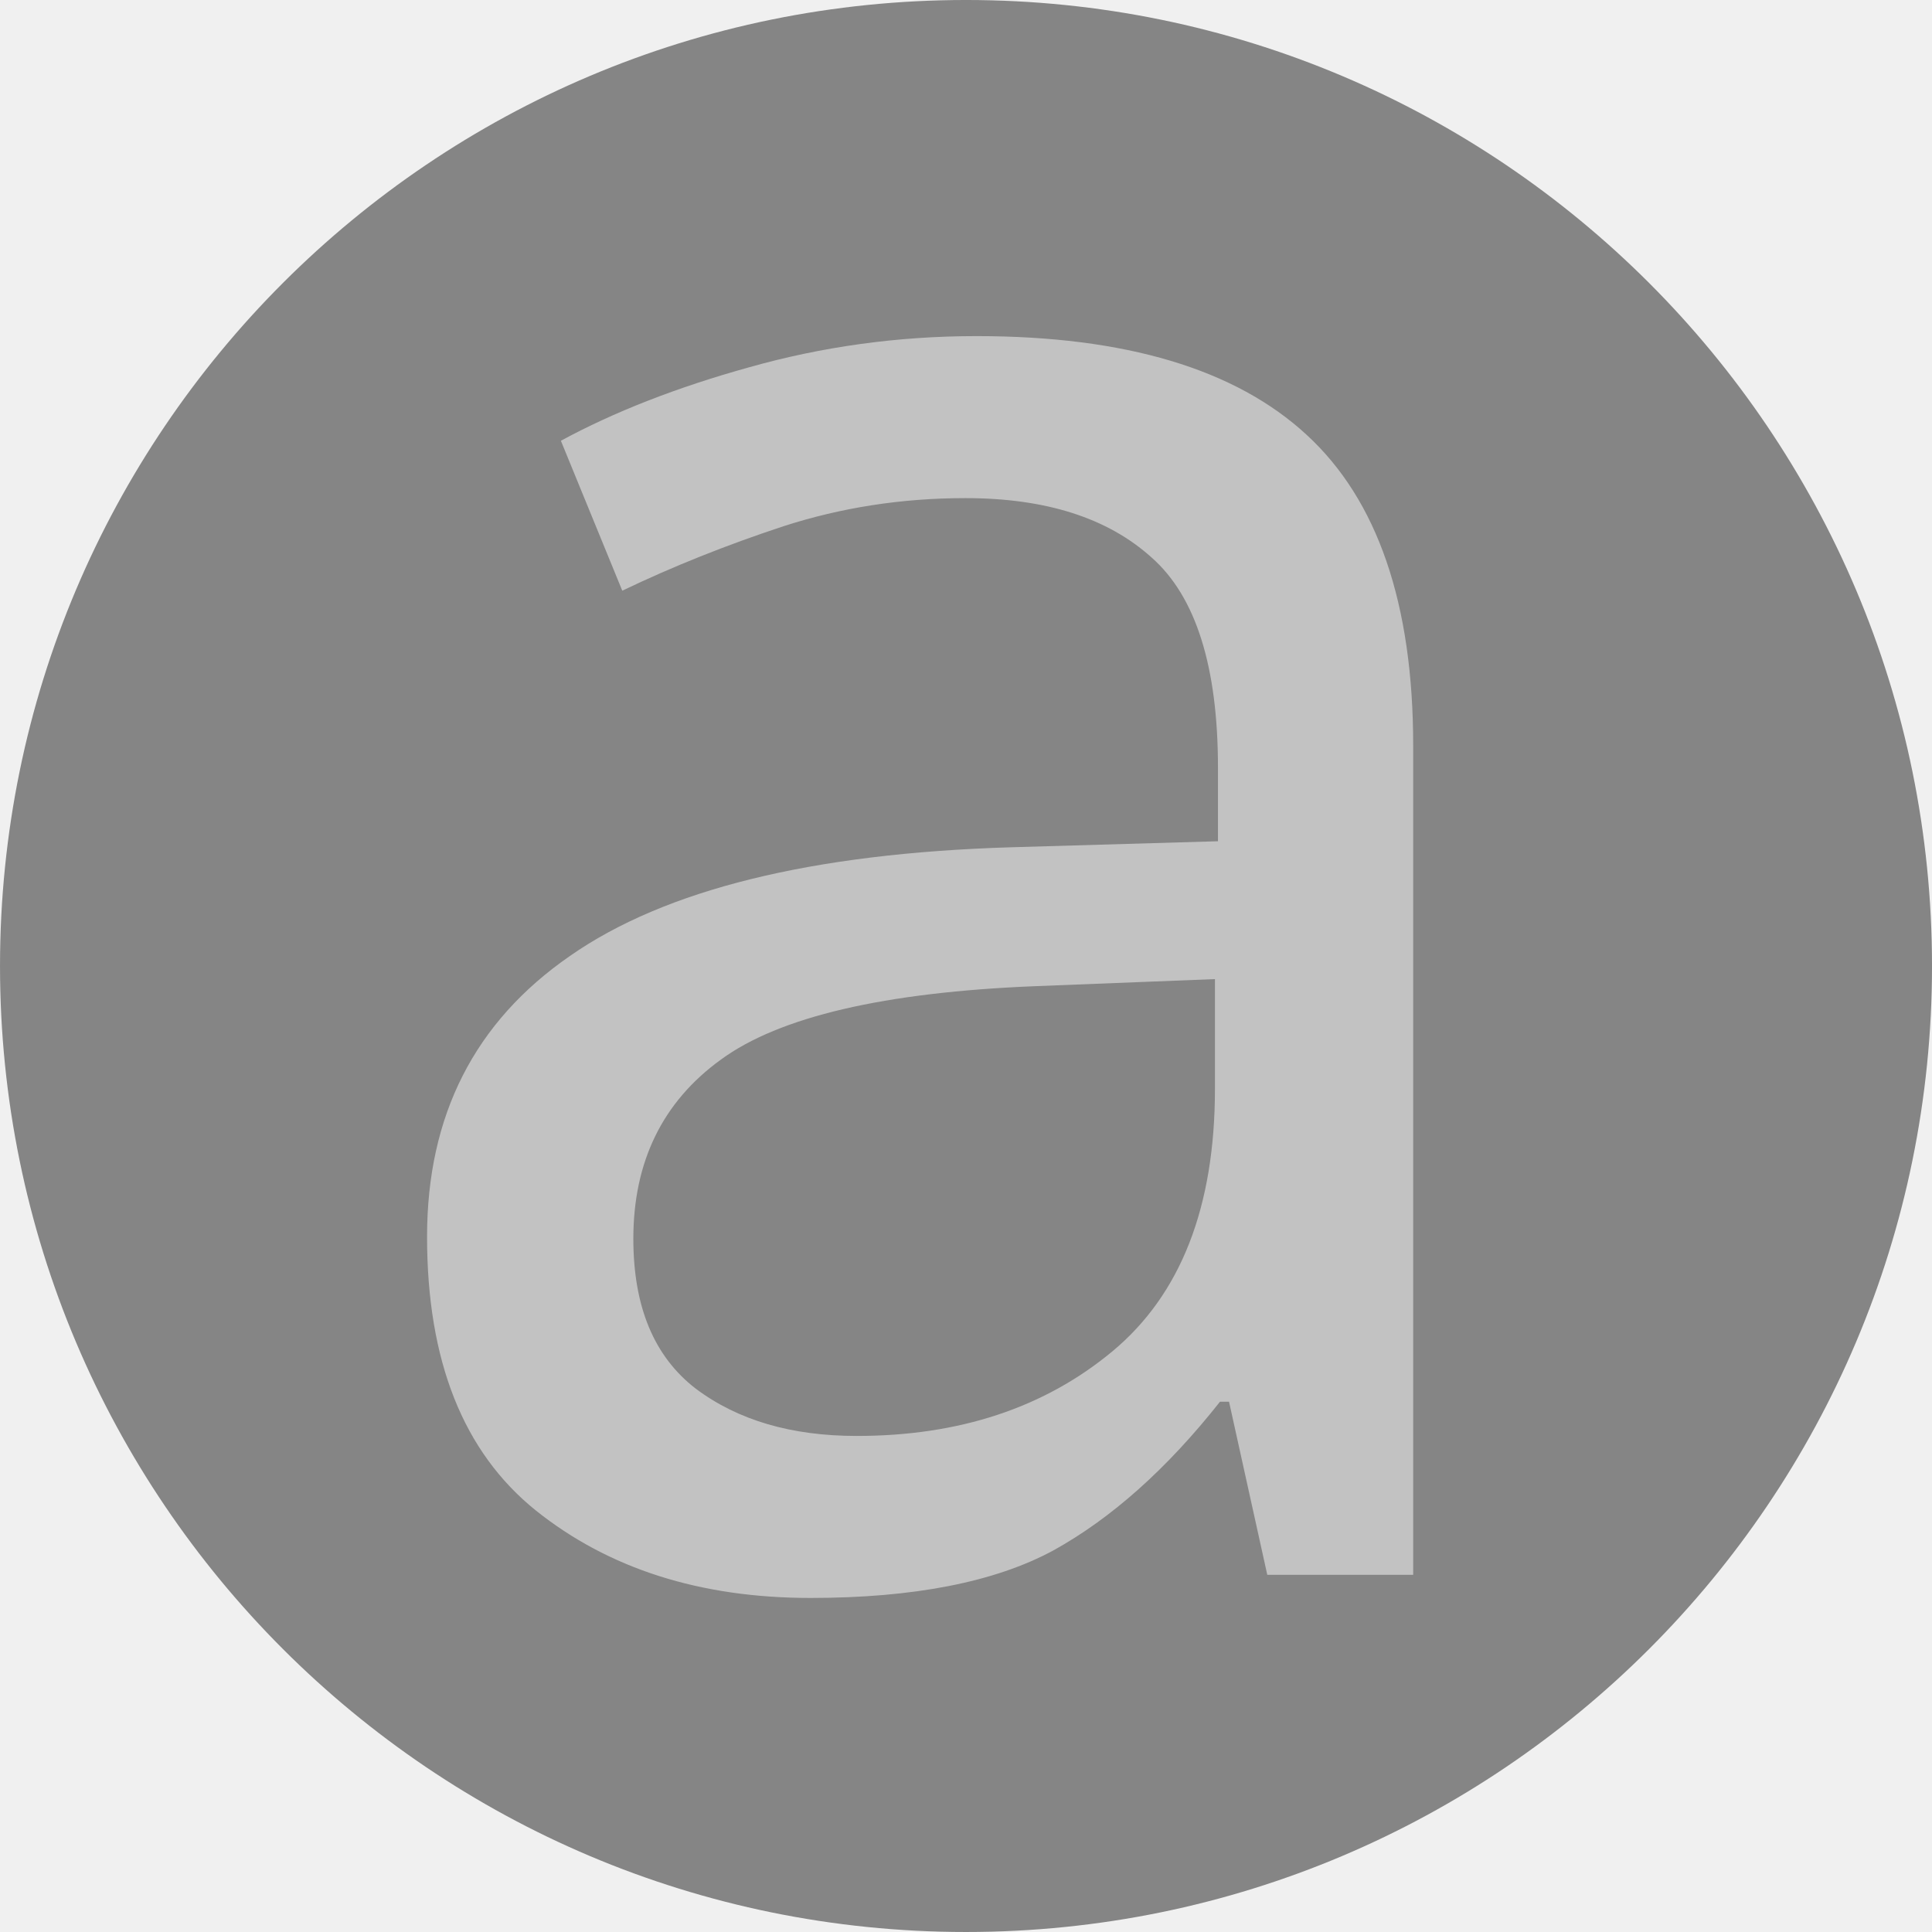
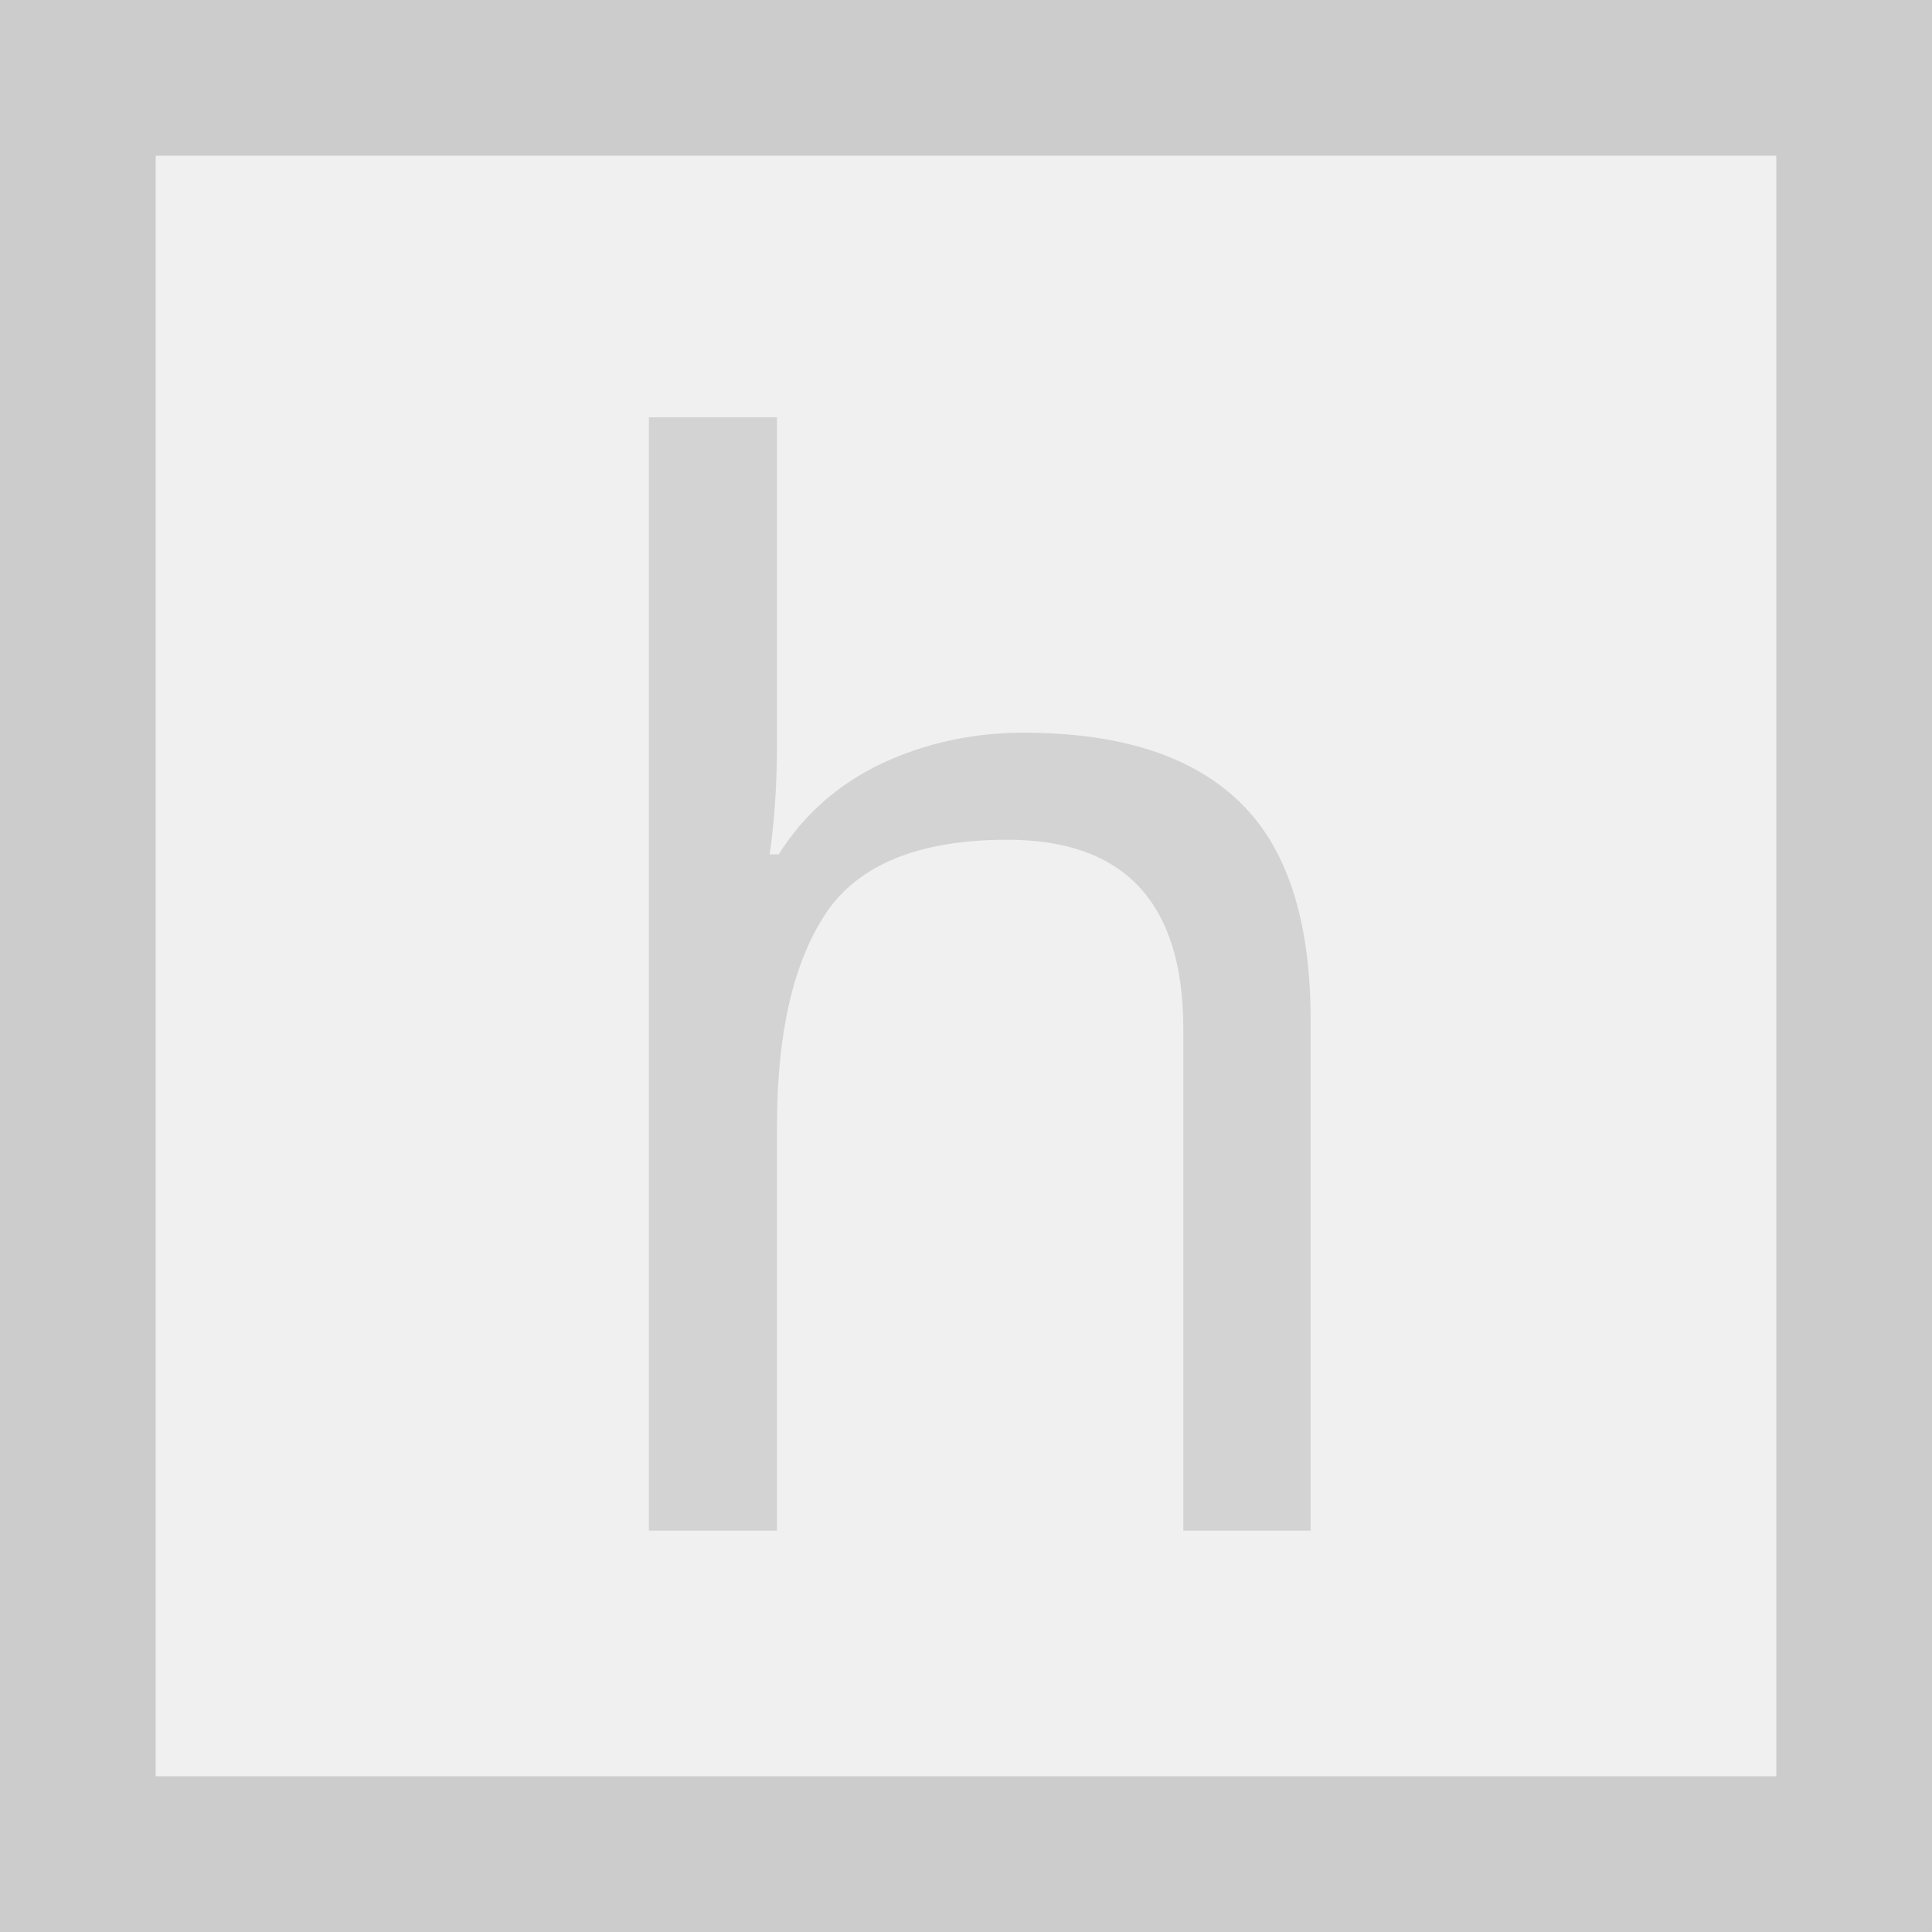
- <svg xmlns="http://www.w3.org/2000/svg" width="30mm" height="30mm" viewBox="0 0 30 30" version="1.1" id="svg8">
+ <svg xmlns="http://www.w3.org/2000/svg" xmlns:ns1="http://www.openswatchbook.org/uri/2009/osb" width="37.225mm" height="37.225mm" viewBox="0 0 37.225 37.225" version="1.1" id="svg8">
  <defs id="defs2">
+     <linearGradient id="linearGradient1043" ns1:paint="solid">
+       <stop style="stop-color:#f2f2f2;stop-opacity:1;" offset="0" id="stop1041" />
+     </linearGradient>
    <rect x="53.093" y="103.236" width="25.762" height="35.745" id="rect22" />
    <rect x="71.998" y="116.444" width="58.133" height="59.367" id="rect16" />
  </defs>
-   <g id="layer1" transform="translate(-60.9038,-108.2731)">
+   <g id="layer1" transform="translate(-62.39204,-109.6091)">
    <text xml:space="preserve" style="font-style:normal;font-weight:normal;font-size:10.583px;font-family:sans-serif;fill:#000000;fill-opacity:1;stroke:none;stroke-width:0.265" x="92.521" y="147.111" id="text12">
      <tspan id="tspan10" x="92.521" y="147.111" style="stroke-width:0.265" />
    </text>
    <text xml:space="preserve" id="text14" style="font-style:normal;font-weight:normal;font-size:10.583px;font-family:sans-serif;white-space:pre;shape-inside:url(#rect16);fill:#000000;fill-opacity:1;stroke:none;" />
-     <circle id="path26" cx="75.904" cy="123.273" style="opacity:0.5;fill:#1a1a1a;stroke-width:0.265" r="15" />
-     <text xml:space="preserve" style="font-style:normal;font-variant:normal;font-weight:normal;font-stretch:normal;font-size:35.278px;font-family:'DroidSansMono Nerd Font Mono';-inkscape-font-specification:'DroidSansMono Nerd Font Mono';opacity:0.5;fill:#ffffff;fill-opacity:1;stroke:none;stroke-width:0.265" x="65.911" y="132.73" id="text32">
-       <tspan id="tspan30" x="65.911" y="132.73" style="font-style:normal;font-variant:normal;font-weight:normal;font-stretch:normal;font-size:35.278px;font-family:'DroidSansMono Nerd Font Mono';-inkscape-font-specification:'DroidSansMono Nerd Font Mono';fill:#ffffff;stroke-width:0.265">a</tspan>
+     <rect style="opacity:0.5;fill:none;fill-opacity:1;stroke:#969696;stroke-width:3;stroke-miterlimit:4;stroke-dasharray:none;stroke-opacity:0.8" id="rect216" width="34.225" height="34.225" x="63.892" y="111.109" />
+     <text xml:space="preserve" style="font-style:normal;font-variant:normal;font-weight:normal;font-stretch:normal;font-size:28.222px;font-family:'Go Mono';-inkscape-font-specification:'Go Mono';opacity:0.8;fill:#cccccc;stroke-width:0.265" x="72.488" y="139.101" id="text1051">
+       <tspan id="tspan1049" x="72.488" y="139.101" style="font-style:normal;font-variant:normal;font-weight:normal;font-stretch:normal;font-family:'Go Mono';-inkscape-font-specification:'Go Mono';fill:#cccccc;stroke-width:0.265">h</tspan>
    </text>
  </g>
</svg>
